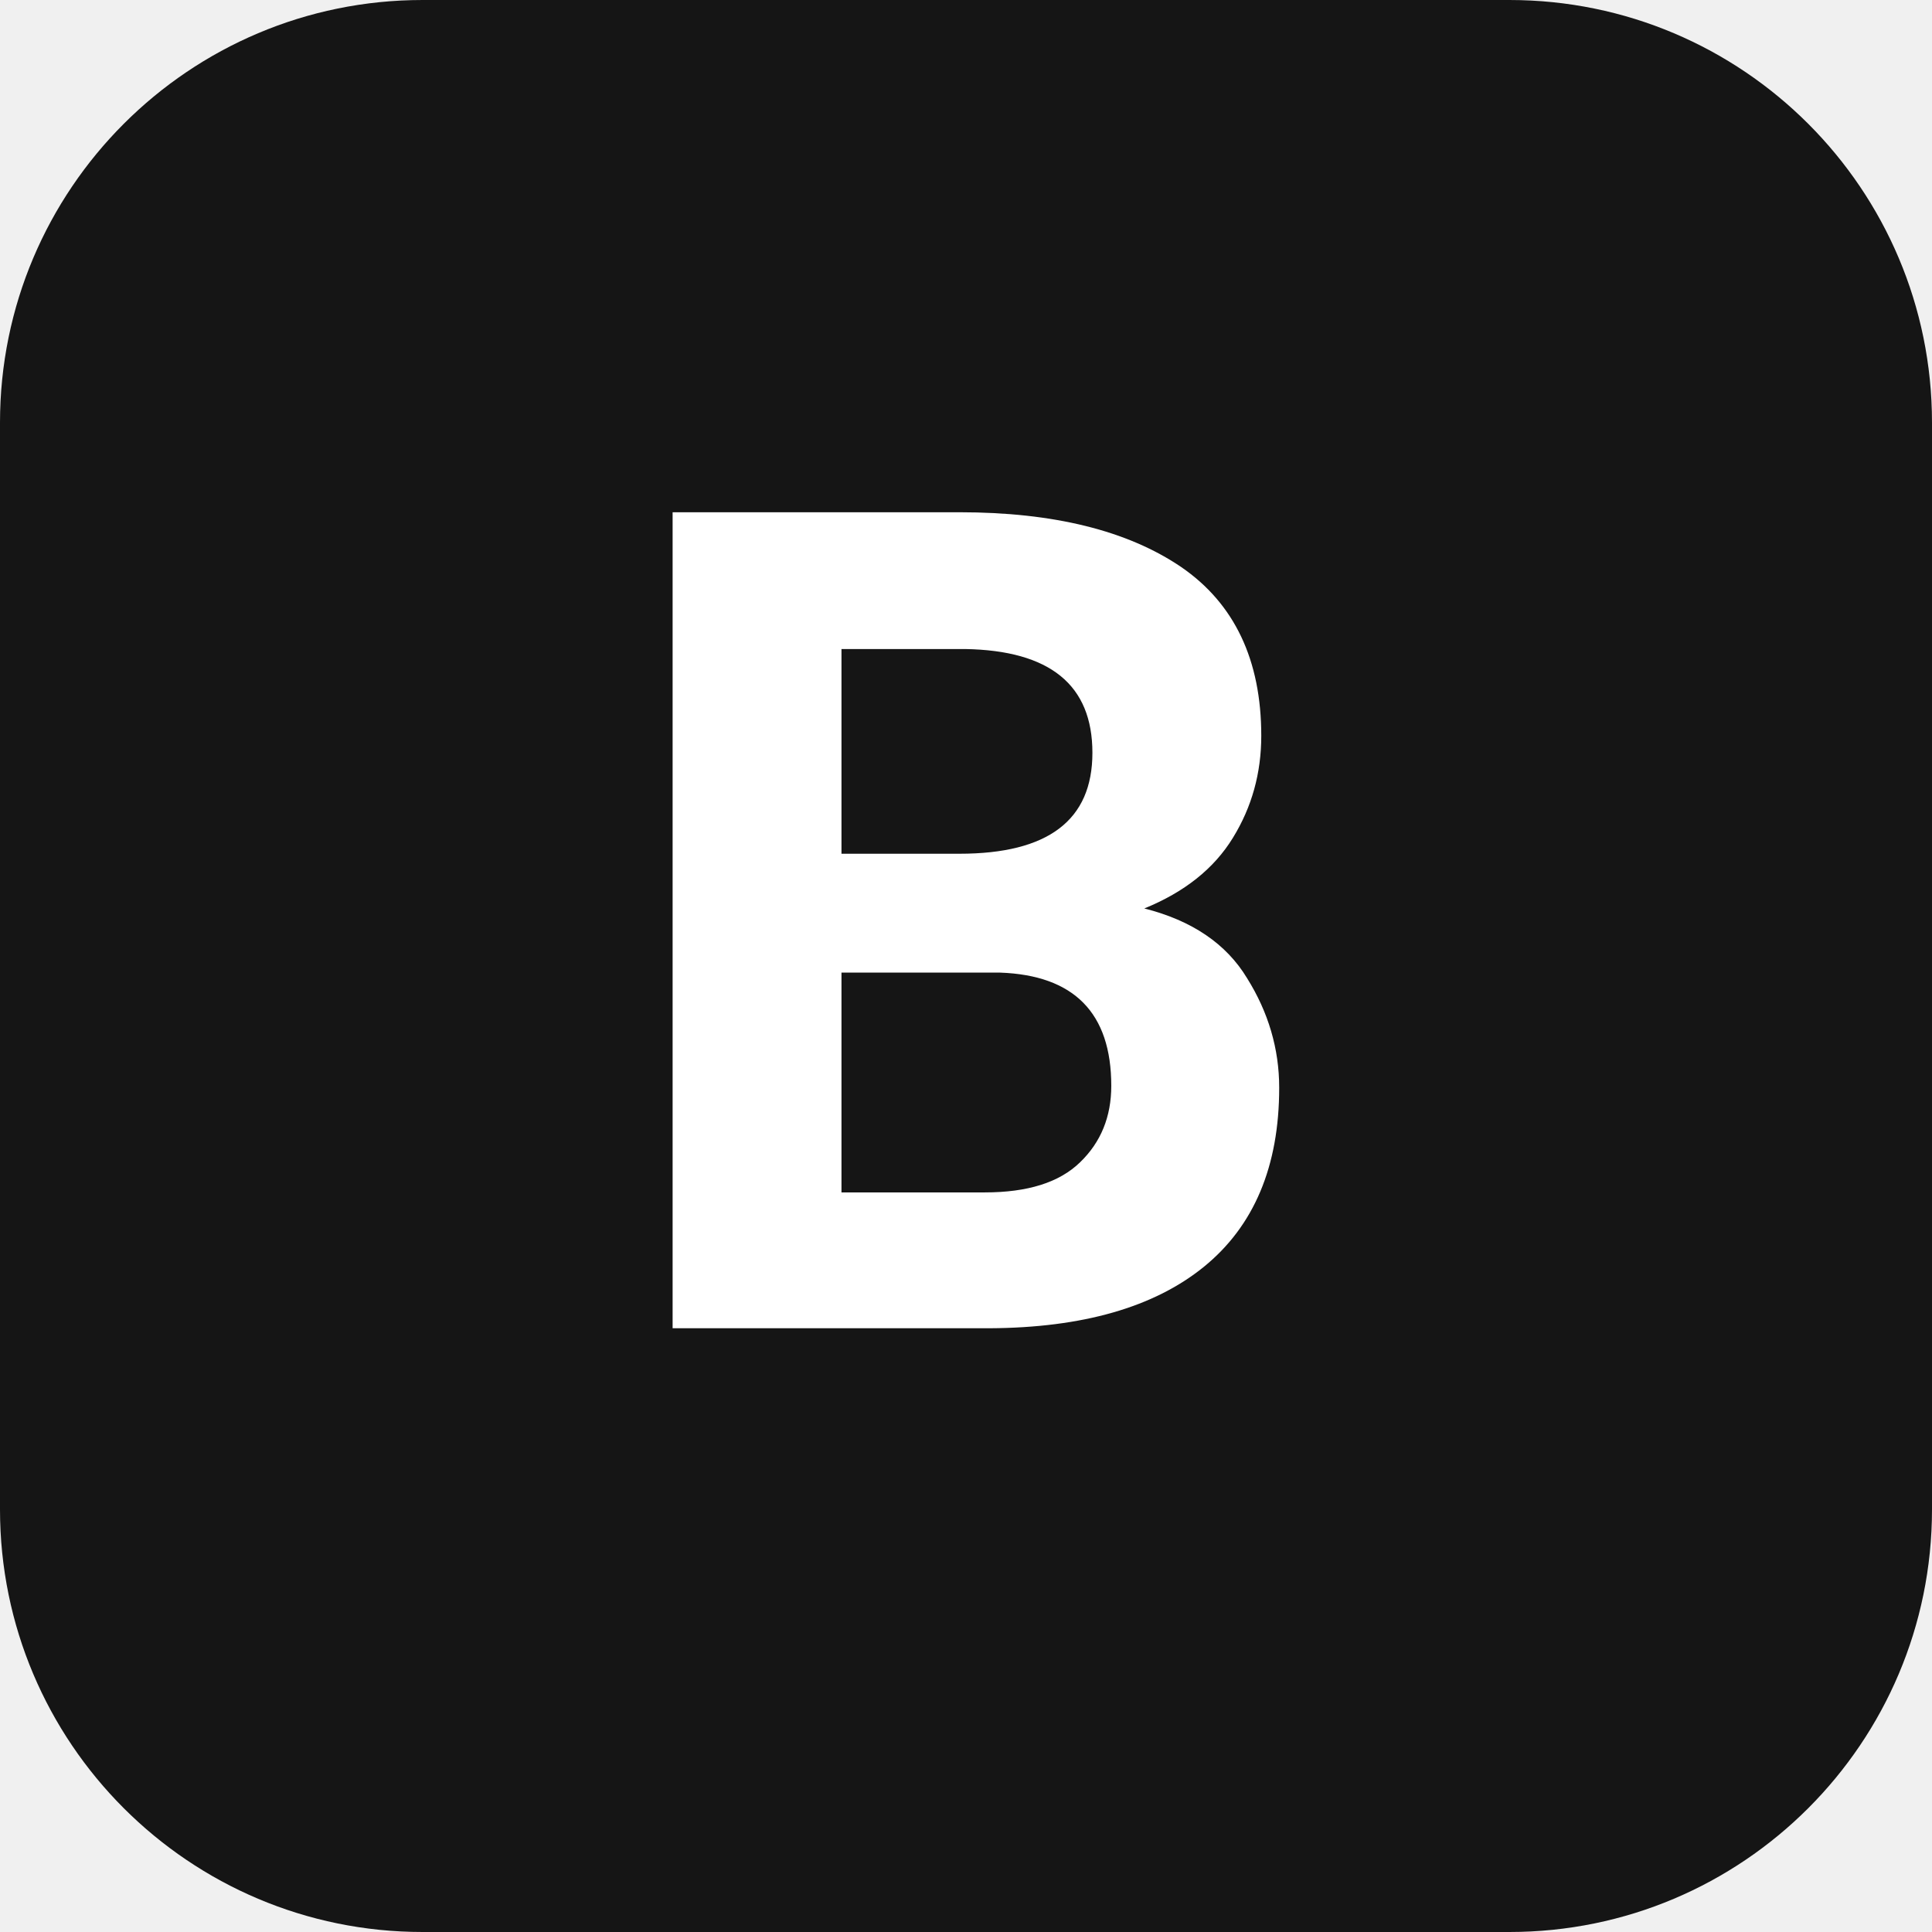
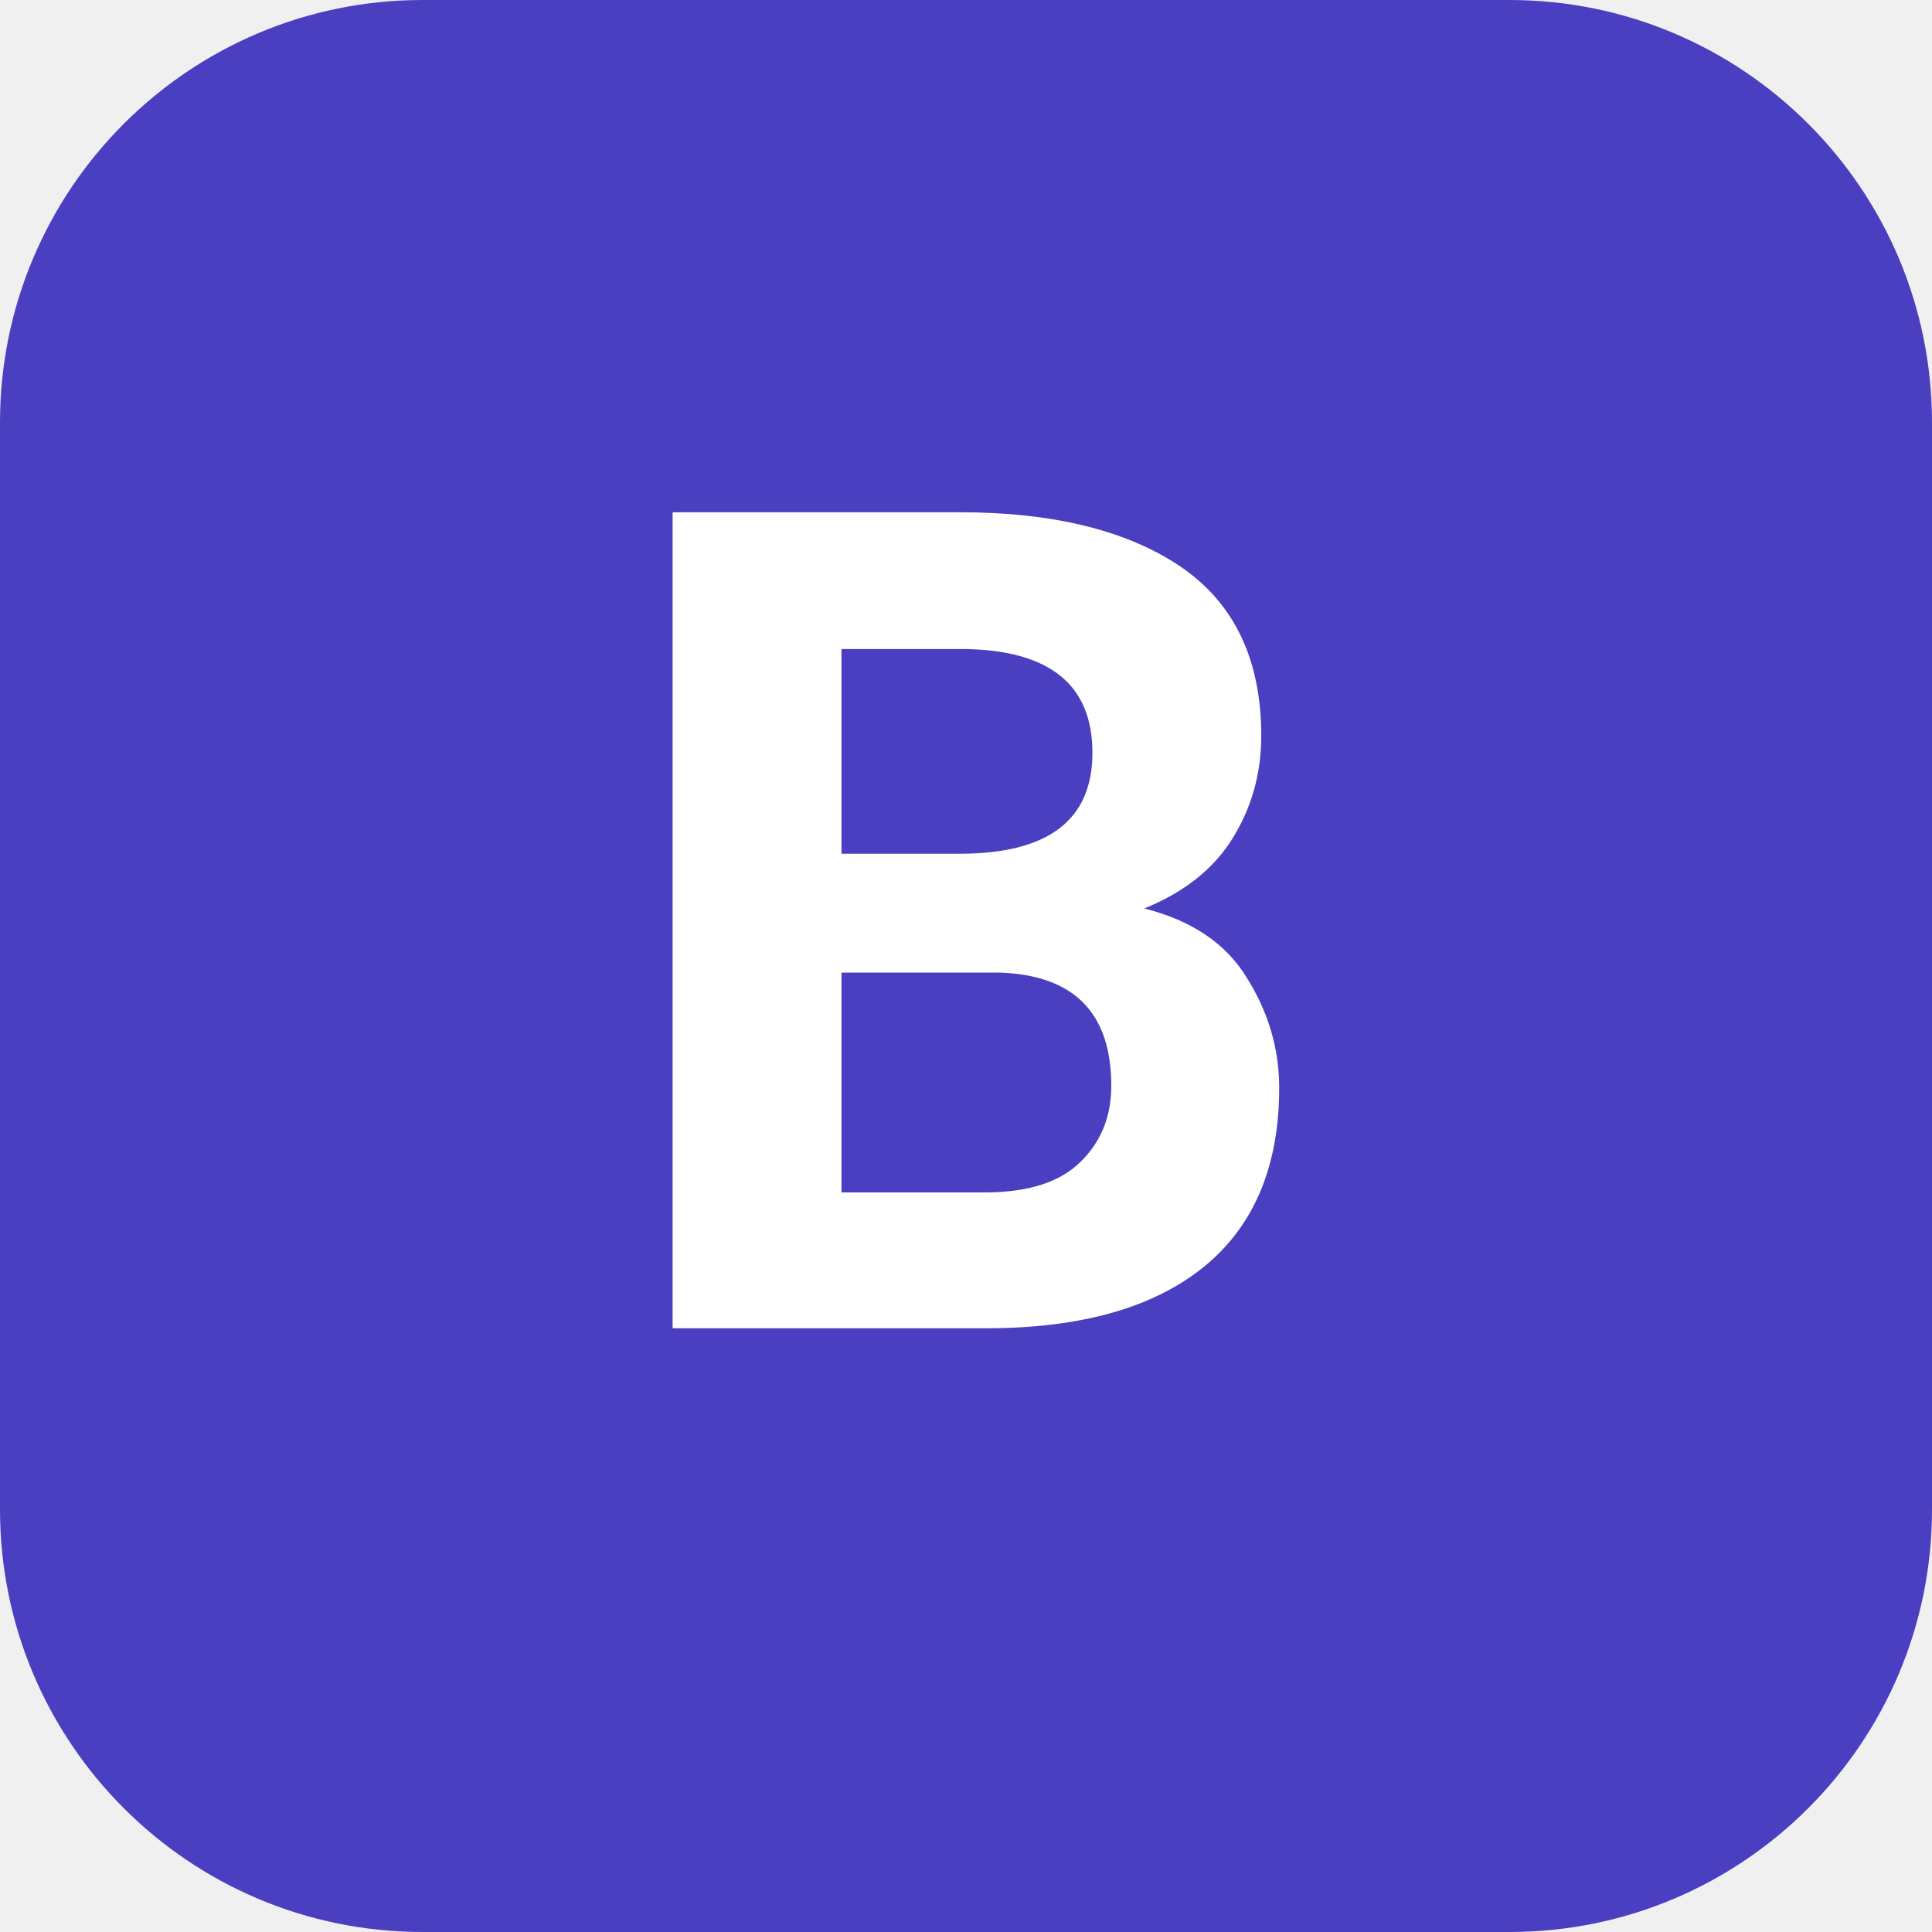
<svg xmlns="http://www.w3.org/2000/svg" viewBox="0 0 32 32" width="32" height="32">
  <style>
-     .bg{fill:#151515}
+     .bg{fill:#4a3fc0}
    .fg{fill:#ffffff}
-     @media (prefers-color-scheme:dark){.bg{fill:#ececec}.fg{fill:#121212}}
+     @media (prefers-color-scheme:dark){.bg{fill:#a99cff}.fg{fill:#131319}}
  </style>
  <rect class="bg" width="32" height="32" rx="7" />
  <text class="fg" x="16" y="22" text-anchor="middle" font-family="system-ui,-apple-system,'Segoe UI',Roboto,sans-serif" font-size="19" font-weight="700">B</text>
</svg>
